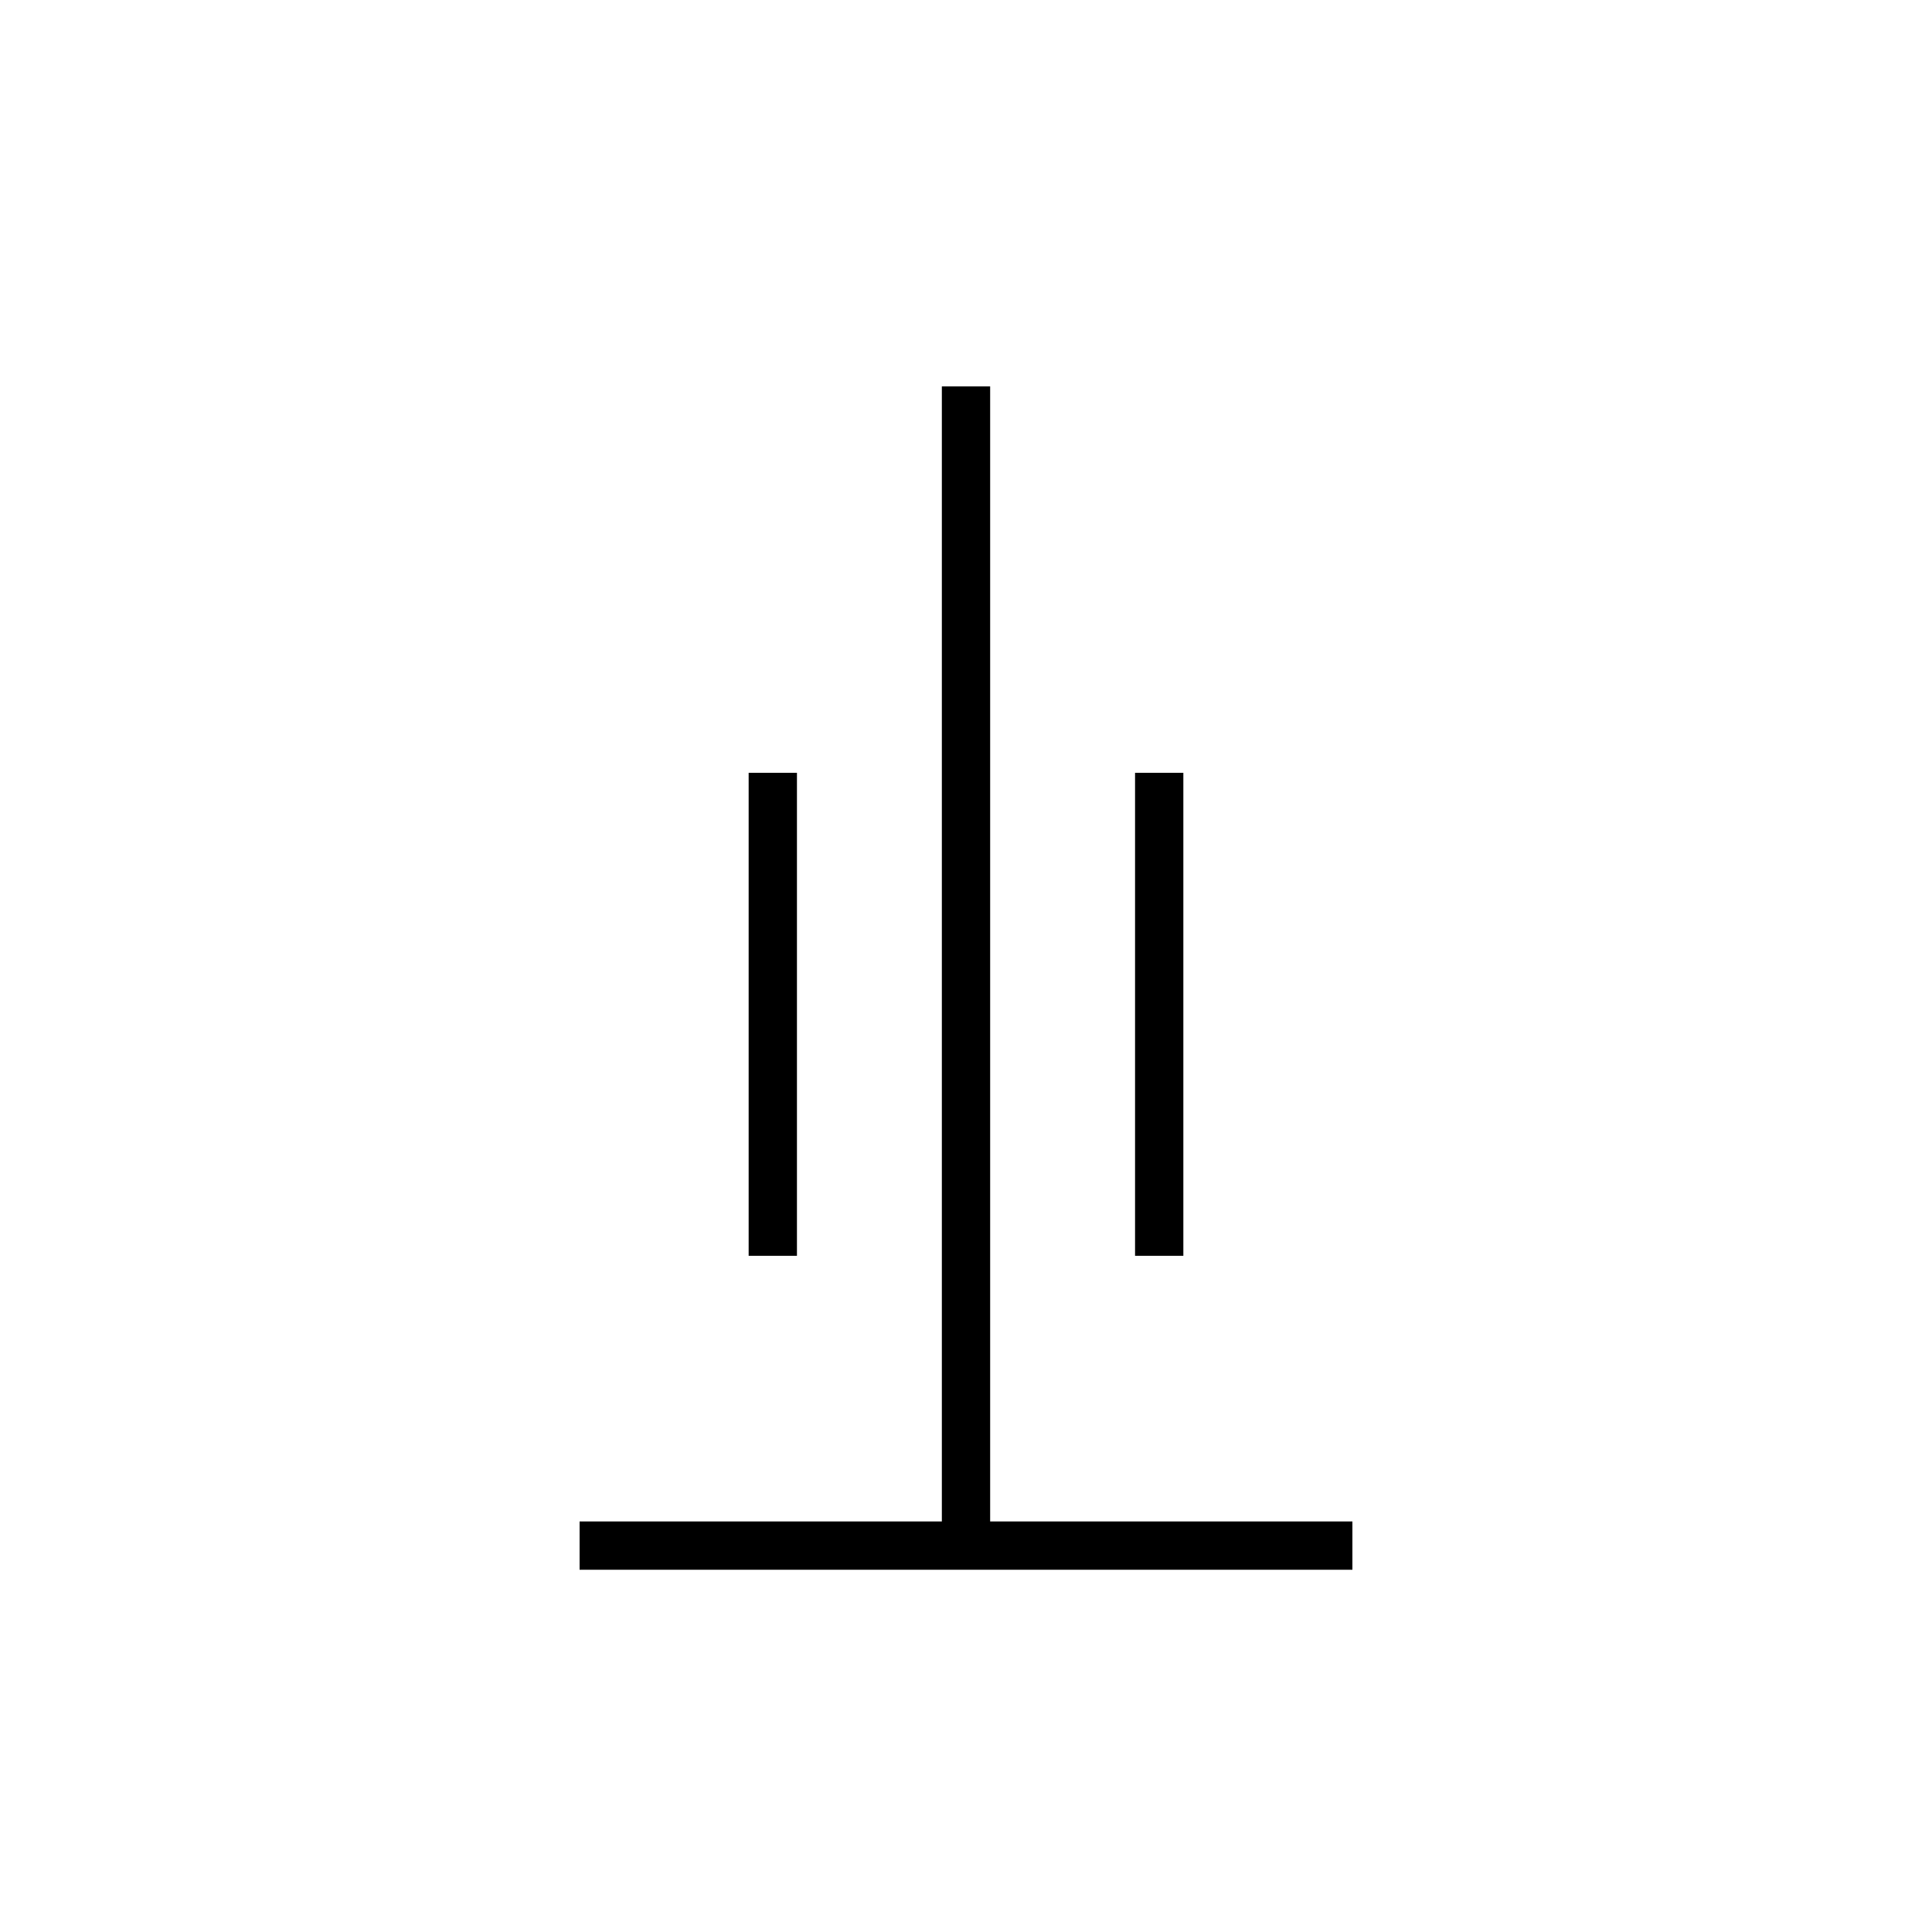
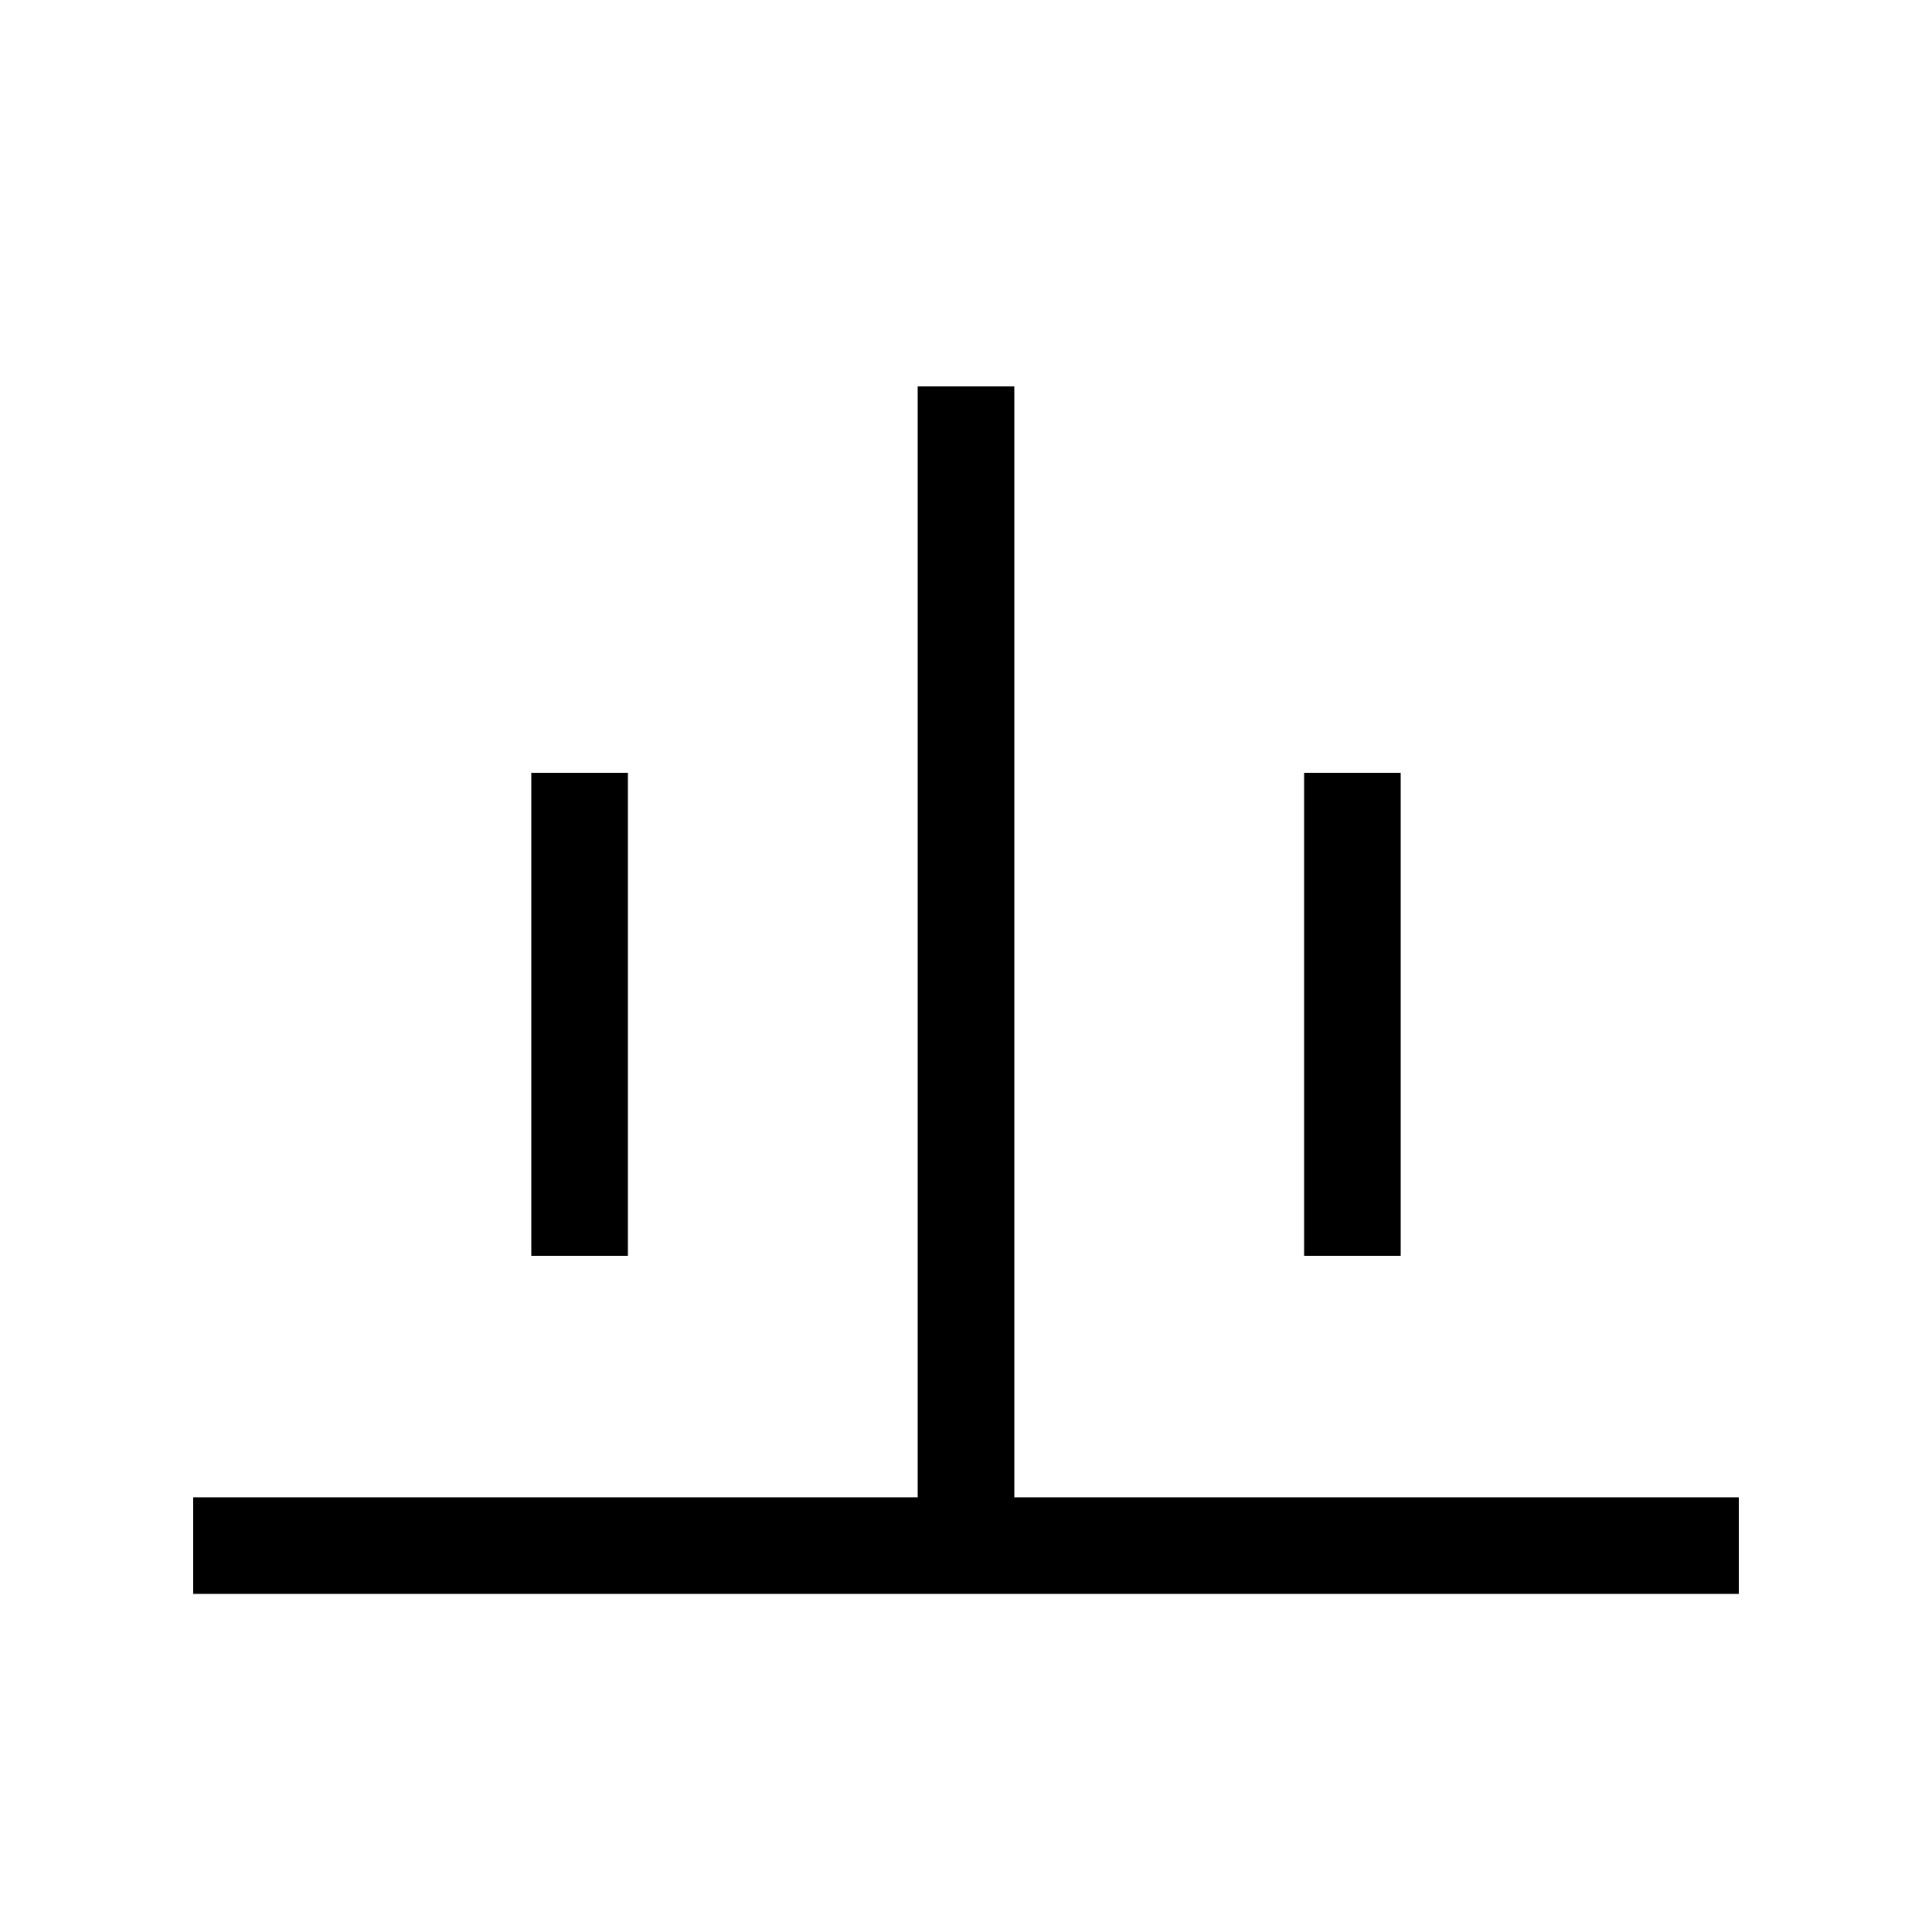
- <svg xmlns="http://www.w3.org/2000/svg" width="200" height="200">
-   <line x1="60" y1="160" x2="140" y2="160" stroke="black" stroke-width="5" />
-   <line x1="100" y1="40" x2="100" y2="160" stroke="black" stroke-width="5" />
-   <line x1="80" y1="80" x2="80" y2="130" stroke="black" stroke-width="5" />
-   <line x1="120" y1="80" x2="120" y2="130" stroke="black" stroke-width="5" />
+ <svg xmlns="http://www.w3.org/2000/svg" width="100" height="100">
+   <line x1="10" y1="80" x2="90" y2="80" stroke="black" stroke-width="5" />
+   <line x1="50" y1="20" x2="50" y2="80" stroke="black" stroke-width="5" />
+   <line x1="30" y1="40" x2="30" y2="65" stroke="black" stroke-width="5" />
+   <line x1="70" y1="40" x2="70" y2="65" stroke="black" stroke-width="5" />
</svg>
